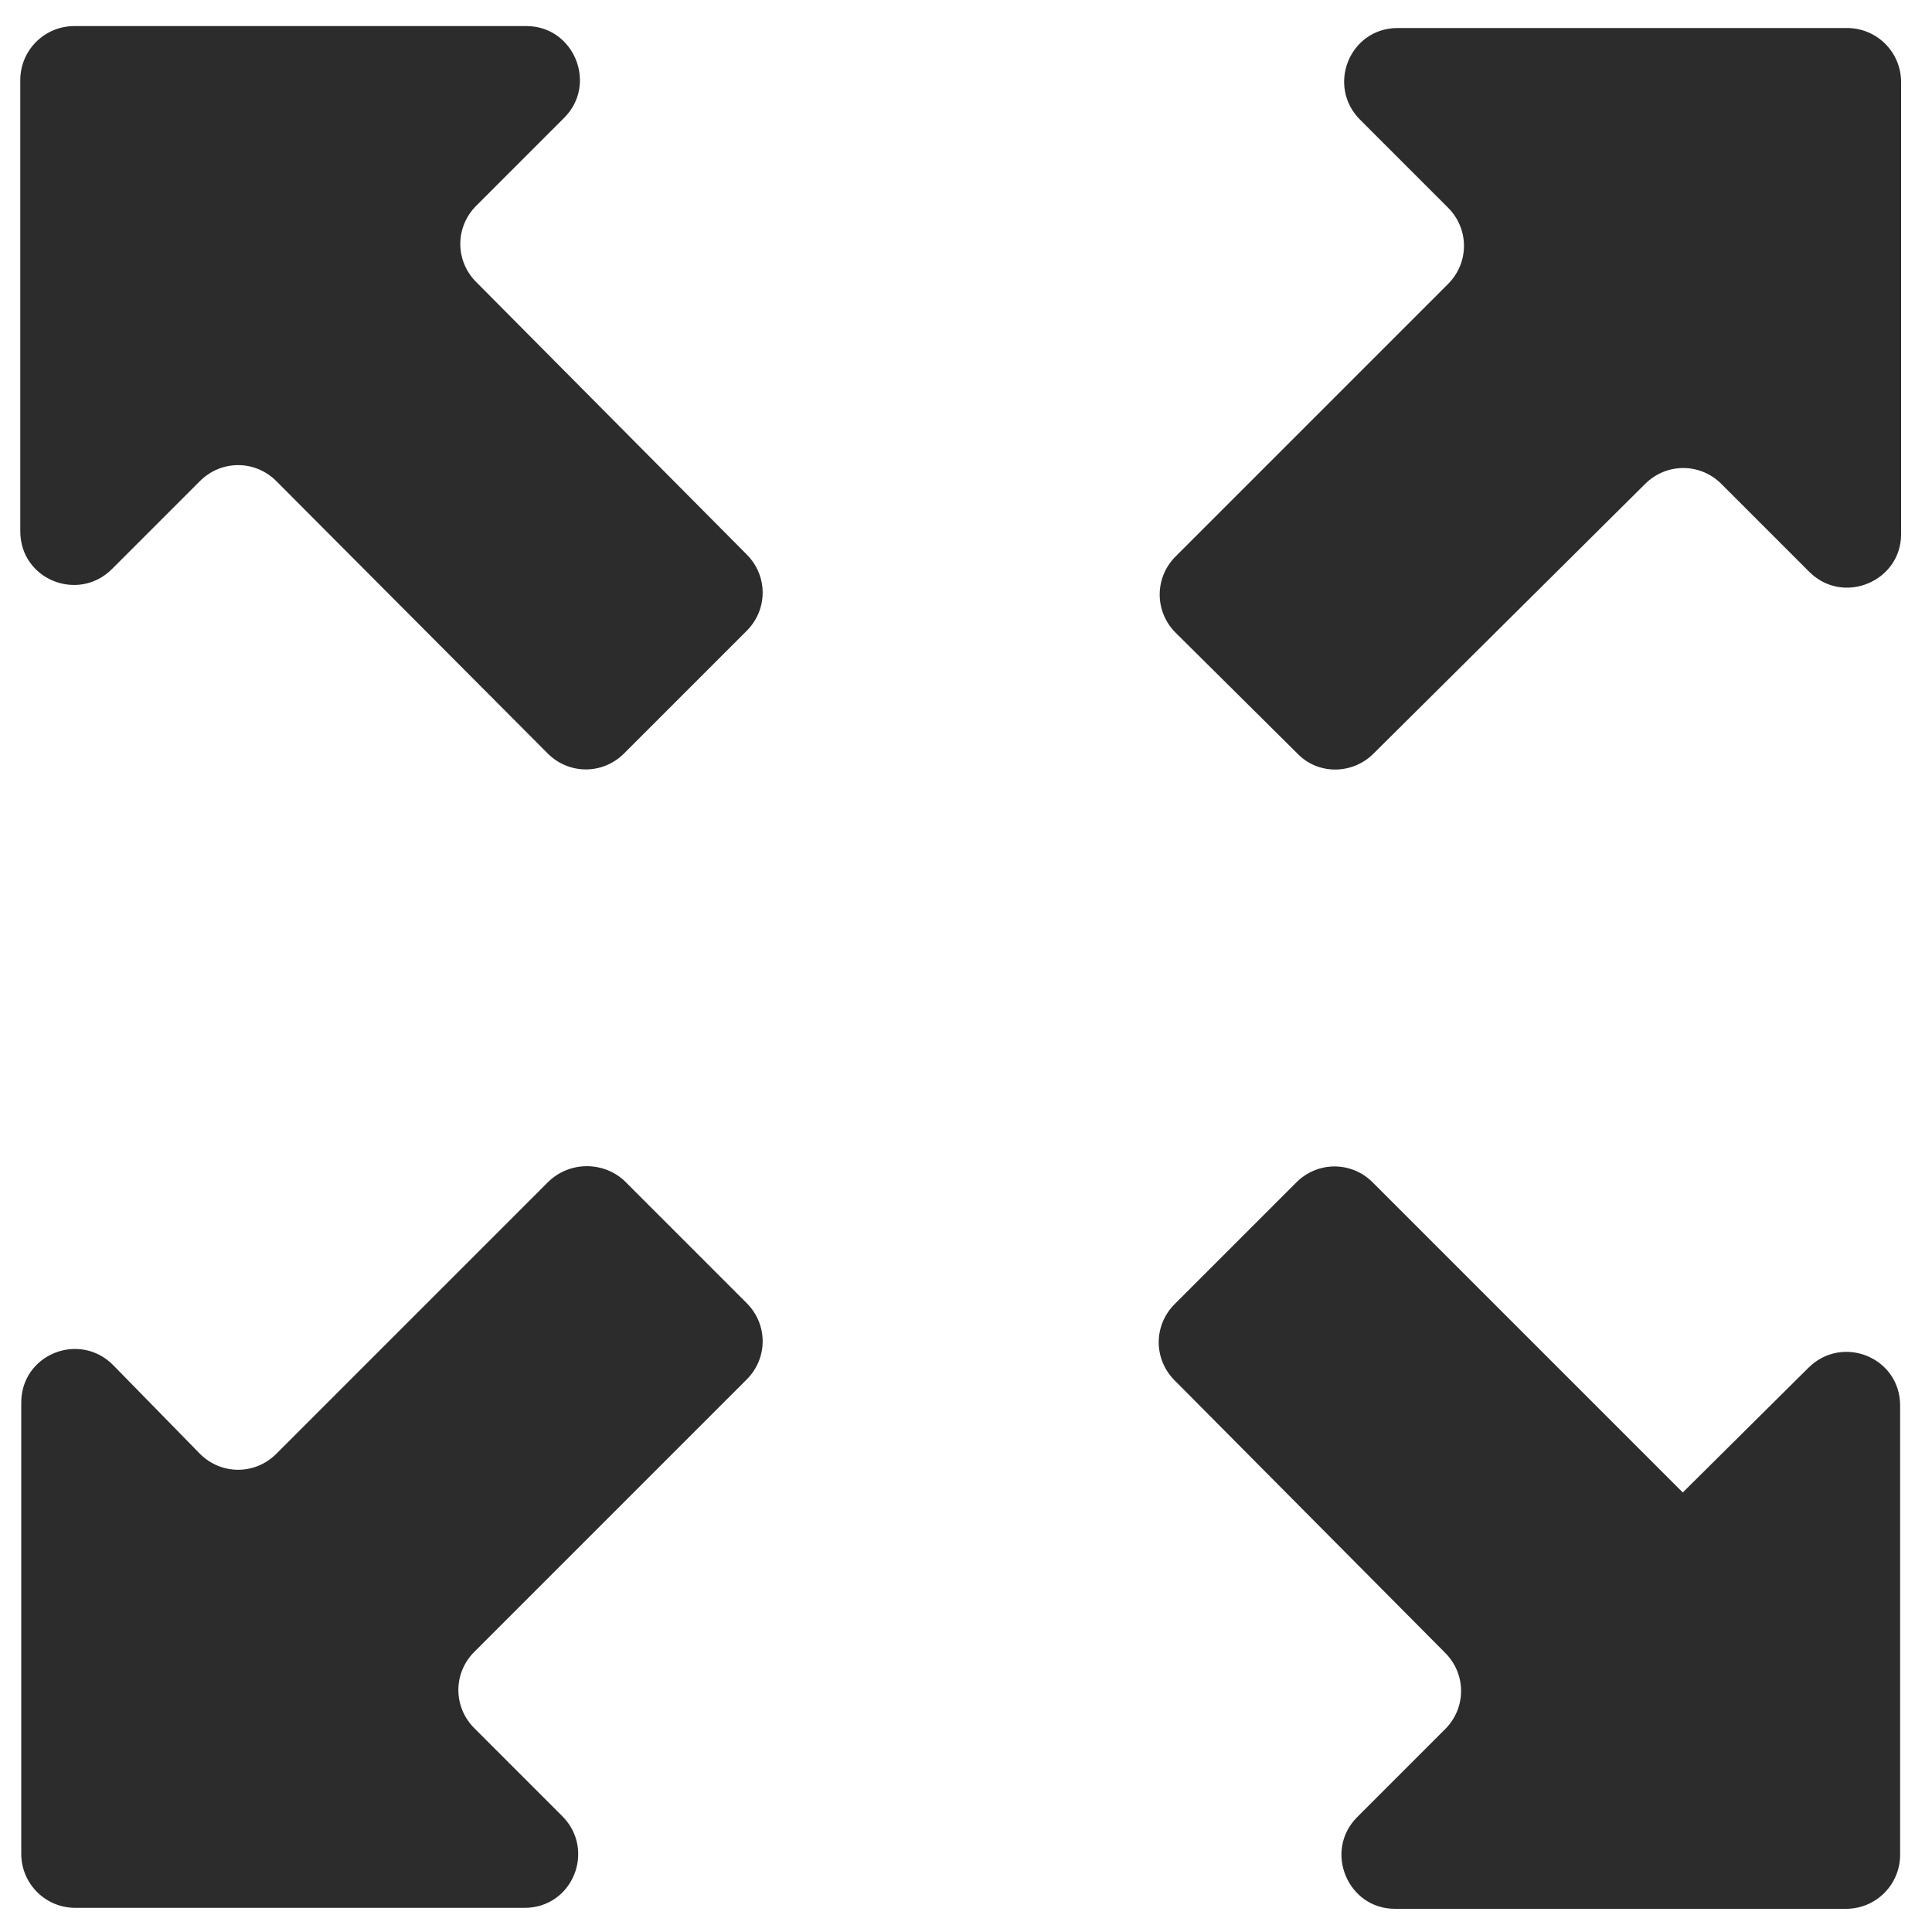
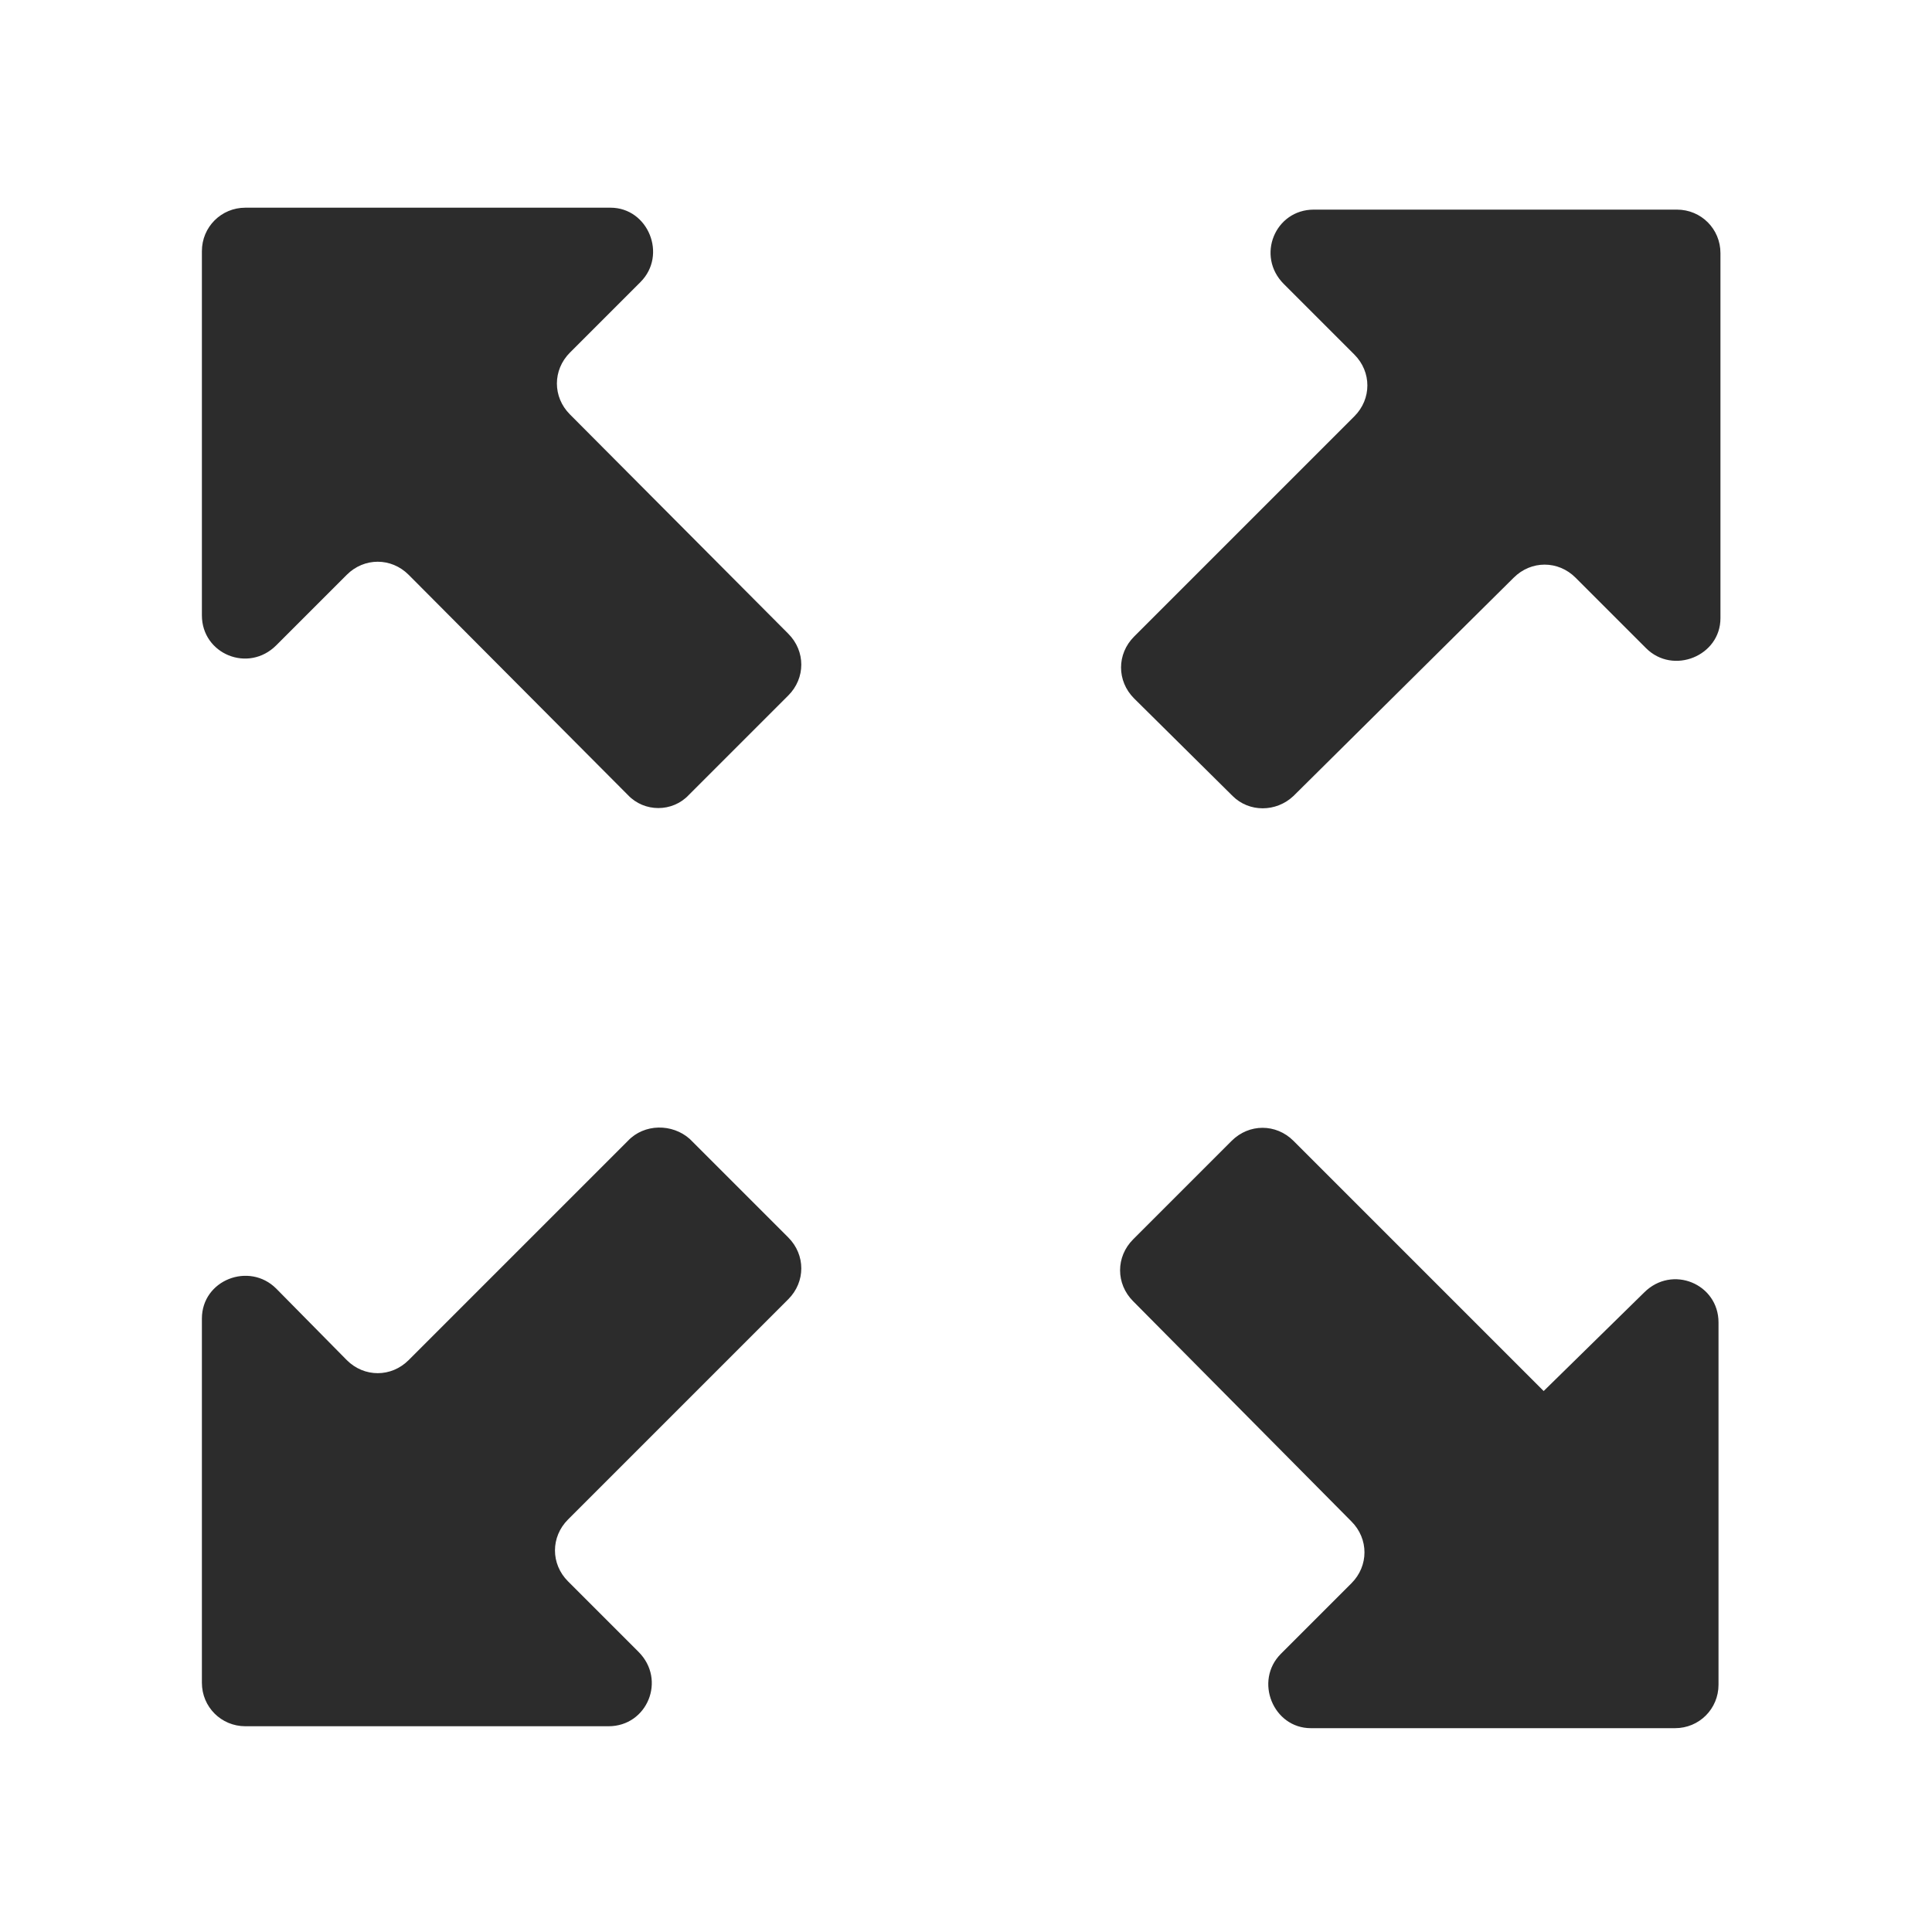
- <svg xmlns="http://www.w3.org/2000/svg" class="icon" width="200px" height="200.00px" viewBox="0 0 1024 1024" version="1.1">
-   <path fill="#2c2c2c" d="M330.752 399.36l65.024-65.024c11.264-11.264 11.264-29.184 0-40.448l-143.36-144.384c-11.264-11.264-11.264-29.184 0-40.448l46.592-46.592c17.92-17.92 5.12-48.64-19.968-48.64H39.424c-15.872 0-28.672 12.8-28.672 28.672V281.6c0 25.6 30.72 37.888 48.64 19.968l46.592-46.592c11.264-11.264 29.184-11.264 40.448 0L290.304 399.36c11.264 11.264 29.184 11.264 40.448 0z m561.152 391.68l-164.352-164.352c-11.264-11.264-29.184-11.264-40.448 0L622.592 691.2c-11.264 11.264-11.264 29.184 0 40.448l143.36 144.384c11.264 11.264 11.264 29.184 0 40.448l-46.592 46.592c-17.92 17.92-5.12 48.64 19.968 48.64h239.104c15.872 0 28.672-12.8 28.672-28.672v-238.08c0-25.6-30.72-37.888-48.64-19.968l-66.56 66.048z m-164.352-391.168l144.384-143.36c11.264-11.264 29.184-11.264 40.448 0l46.592 46.592c17.92 17.92 48.64 5.12 48.64-19.968V43.52c0-15.872-12.8-28.672-28.672-28.672h-238.08c-25.6 0-37.888 30.72-19.968 48.64l46.592 46.592c11.264 11.264 11.264 29.184 0 40.448l-144.384 144.384c-11.264 11.264-11.264 29.184 0 40.448L687.616 399.36c10.752 11.264 28.672 11.264 39.936 0.512z m-437.248 226.816l-143.872 143.872c-11.264 11.264-29.184 11.264-40.448 0l-46.08-47.104c-17.92-17.92-48.64-5.632-48.64 19.968v239.104c0 15.872 12.8 28.672 28.672 28.672h238.08c25.6 0 37.888-30.72 19.968-48.64l-46.592-46.592c-11.264-11.264-11.264-29.184 0-40.448l144.384-144.384c11.264-11.264 11.264-29.184 0-40.448l-65.024-65.024c-11.264-10.24-29.184-10.24-40.448 1.024z" />
+ <svg xmlns="http://www.w3.org/2000/svg" version="1.1" id="Layer_1" x="0px" y="0px" viewBox="0 0 200 200" style="enable-background:new 0 0 200 200;" xml:space="preserve">
+   <style type="text/css">
+ 	.st0{fill:#2C2C2C;}
+ </style>
+   <path class="st0" d="M71.3,82.3L81.6,72c1.8-1.8,1.8-4.6,0-6.4L59,42.9c-1.8-1.8-1.8-4.6,0-6.4l7.3-7.3c2.8-2.8,0.8-7.7-3.1-7.7  H25.4c-2.5,0-4.5,2-4.5,4.5v37.7c0,4,4.8,6,7.7,3.1l7.3-7.3c1.8-1.8,4.6-1.8,6.4,0L65,82.3C66.7,84.1,69.6,84.1,71.3,82.3z   M159.8,144l-25.9-25.9c-1.8-1.8-4.6-1.8-6.4,0l-10.2,10.2c-1.8,1.8-1.8,4.6,0,6.4l22.6,22.8c1.8,1.8,1.8,4.6,0,6.4l-7.3,7.3  c-2.8,2.8-0.8,7.7,3.1,7.7h37.7c2.5,0,4.5-2,4.5-4.5v-37.5c0-4-4.8-6-7.7-3.1L159.8,144L159.8,144z M133.9,82.4l22.8-22.6  c1.8-1.8,4.6-1.8,6.4,0l7.3,7.3c2.8,2.8,7.7,0.8,7.7-3.1V26.2c0-2.5-2-4.5-4.5-4.5H136c-4,0-6,4.8-3.1,7.7l7.3,7.3  c1.8,1.8,1.8,4.6,0,6.4l-22.8,22.8c-1.8,1.8-1.8,4.6,0,6.4l10.2,10.1C129.3,84.1,132.1,84.1,133.9,82.4z M65,118.1l-22.7,22.7  c-1.8,1.8-4.6,1.8-6.4,0l-7.3-7.4c-2.8-2.8-7.7-0.9-7.7,3.1v37.7c0,2.5,2,4.5,4.5,4.5H63c4,0,6-4.8,3.1-7.7l-7.3-7.3  c-1.8-1.8-1.8-4.6,0-6.4l22.8-22.8c1.8-1.8,1.8-4.6,0-6.4l-10.2-10.2C69.6,116.3,66.7,116.3,65,118.1z" />
</svg>
